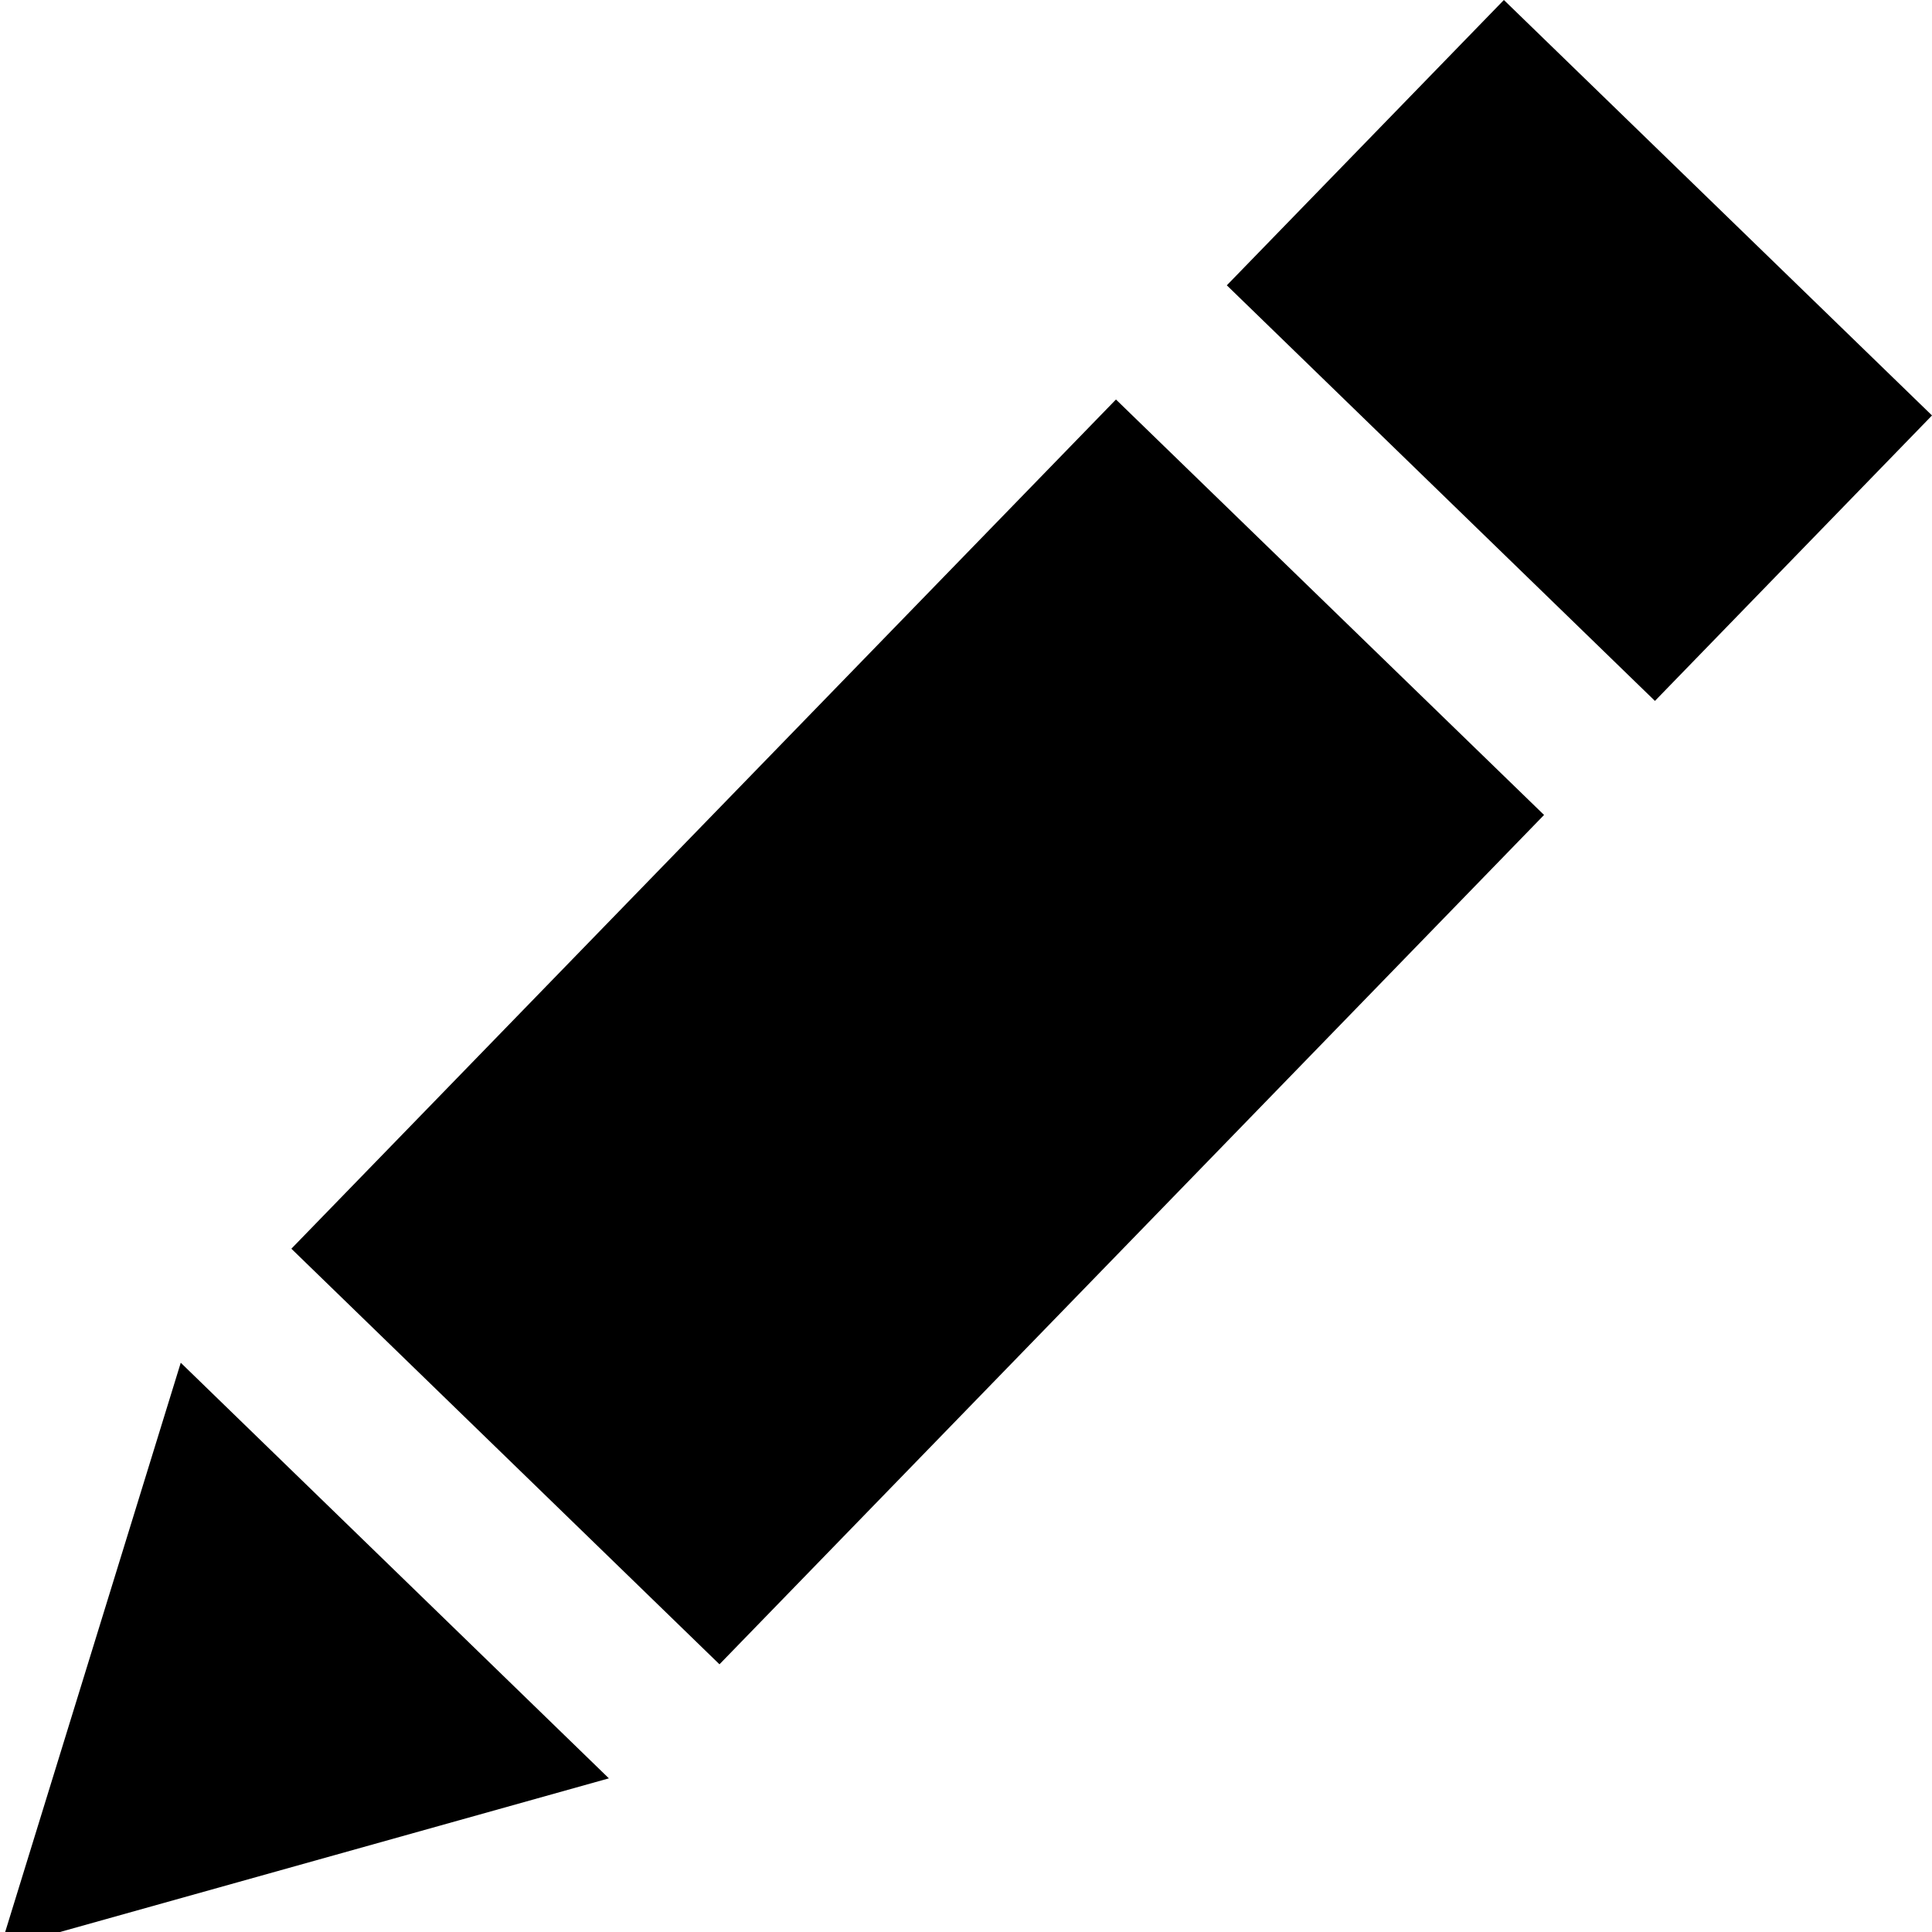
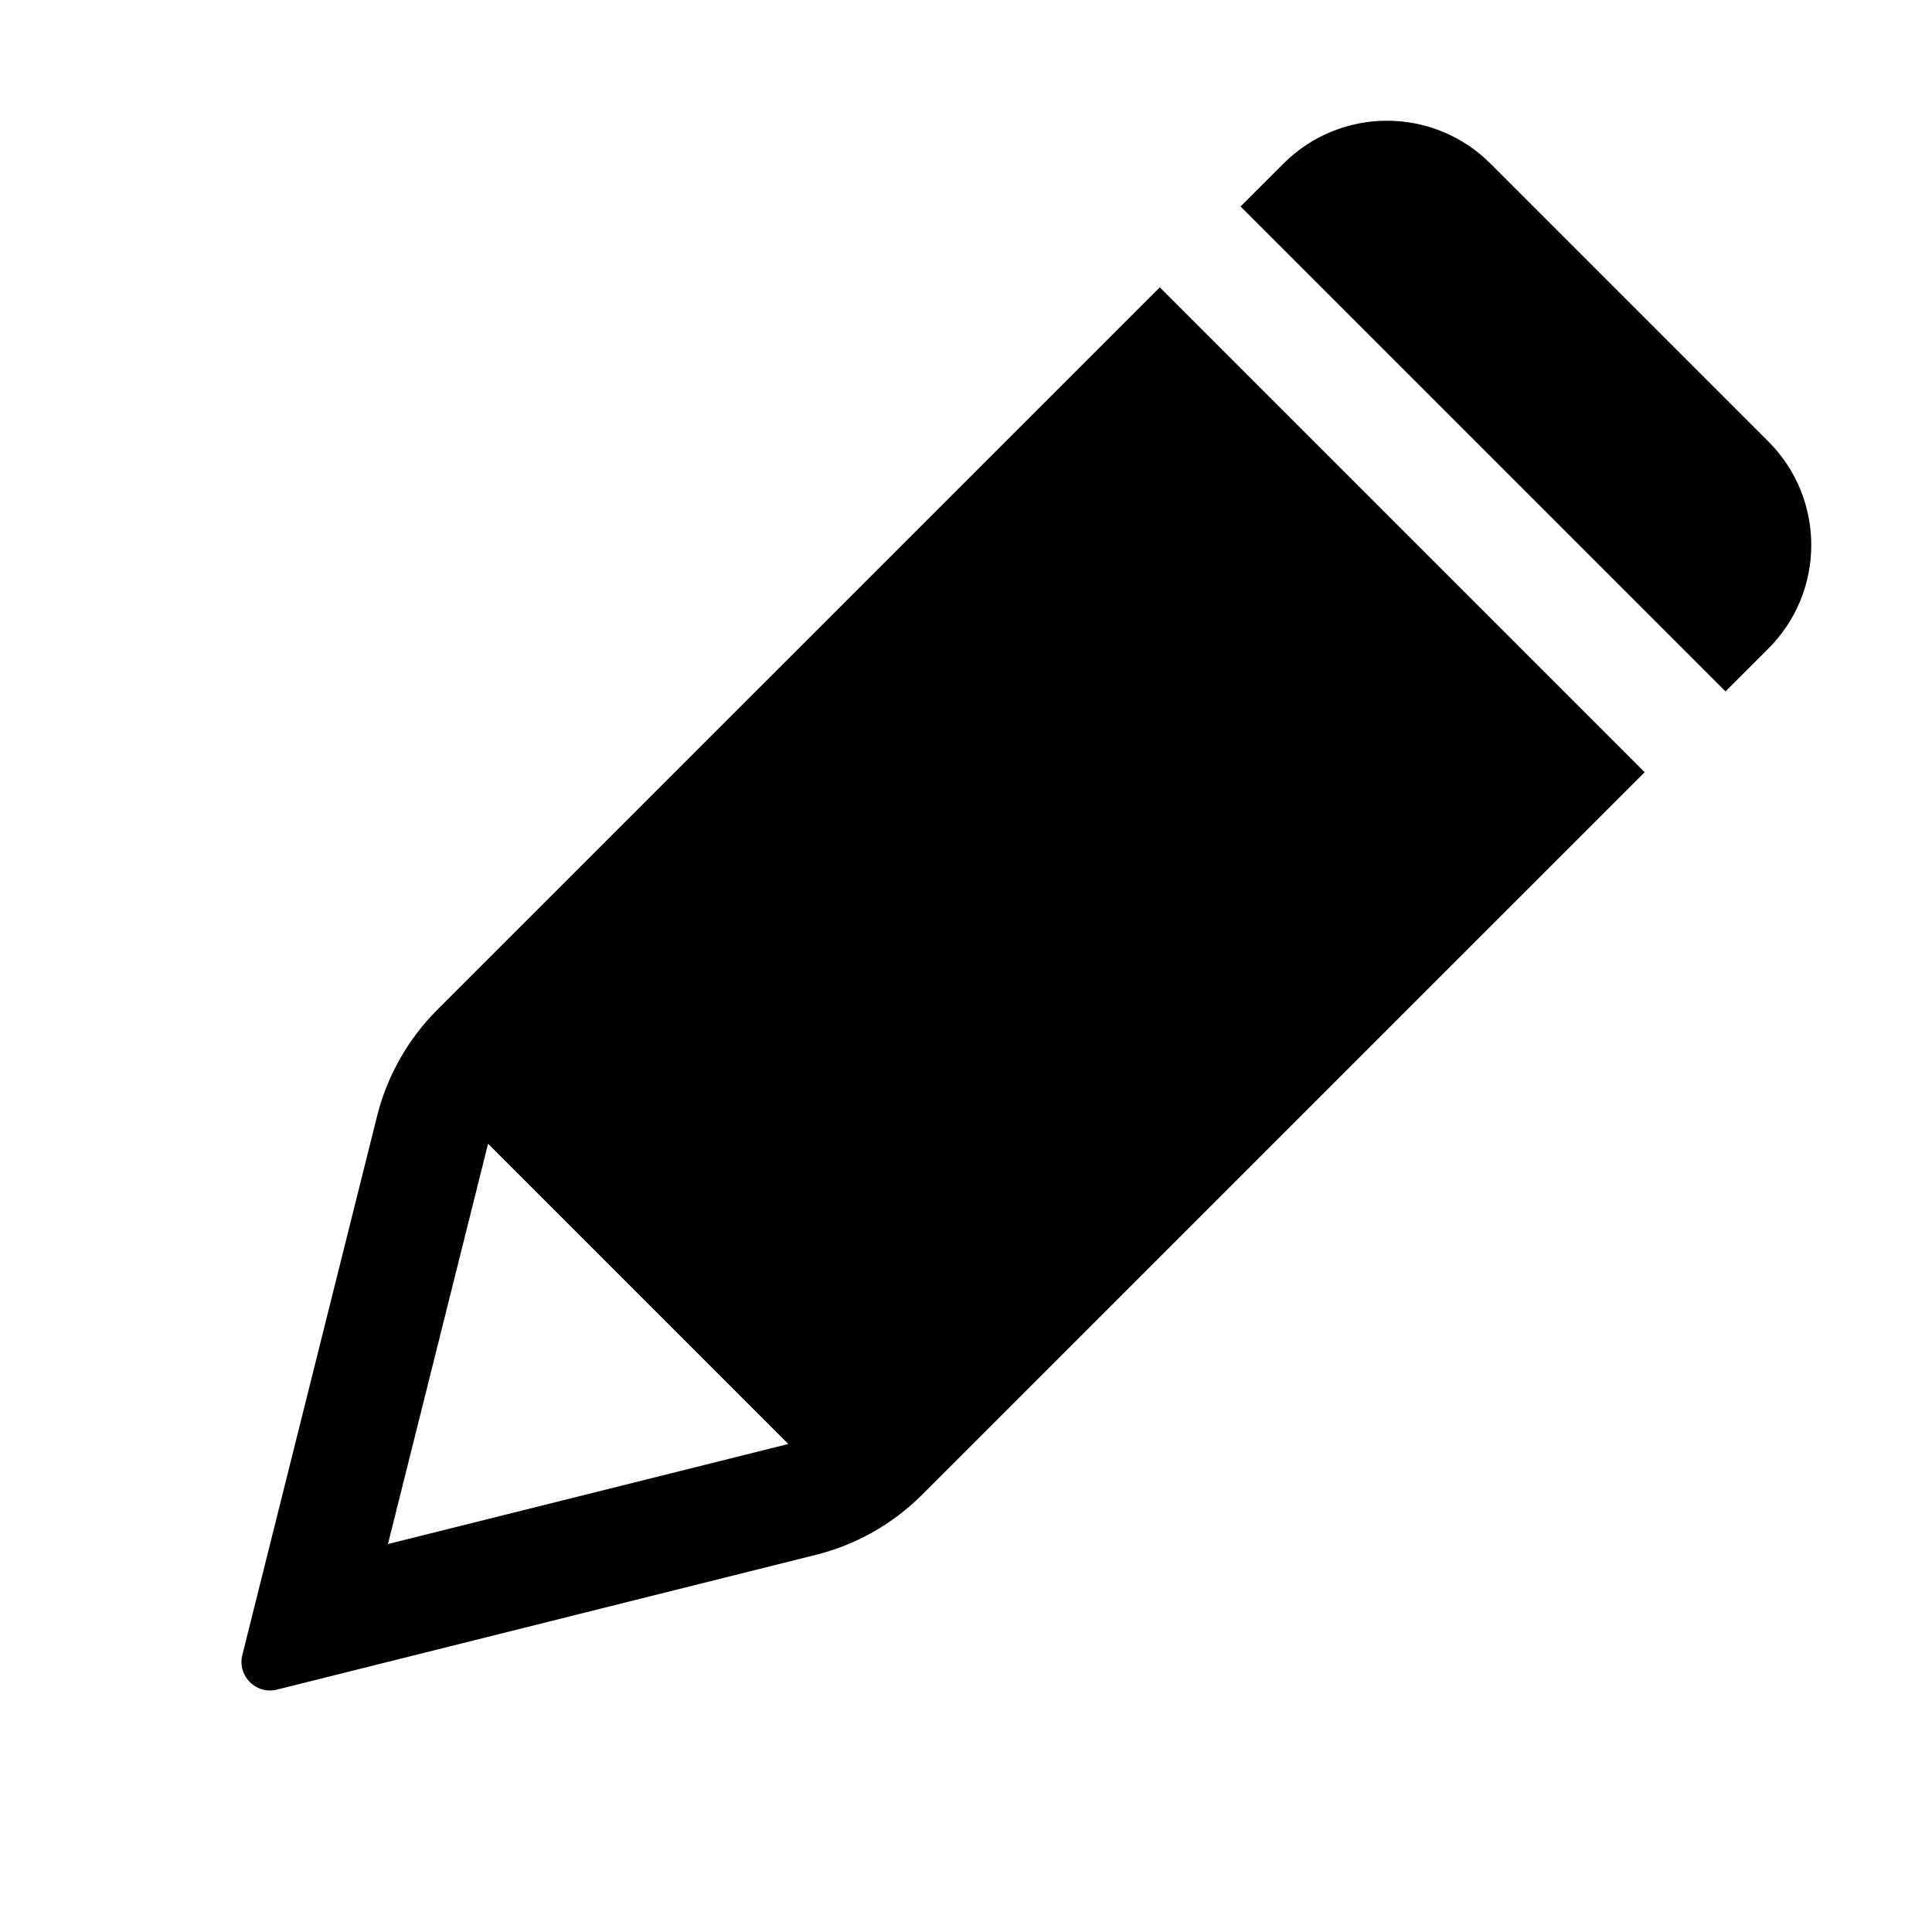
- <svg xmlns="http://www.w3.org/2000/svg" version="1.1" id="Your_Icon" x="0px" y="0px" width="100px" height="100px" viewBox="0 0 100 100" enable-background="new 0 0 100 100" xml:space="preserve">
-   <polygon points="15.081,64.633 37.24,86.144 79.92,42.182 57.762,20.678 " />
-   <polygon points="31.516,92.047 9.356,70.535 0,100.869 " />
-   <path d="M0,100.869" />
-   <polygon points="77.841,0 63.5,14.768 85.659,36.279 100,21.504 " />
+ <svg xmlns="http://www.w3.org/2000/svg" version="1.1" id="Layer_1" x="0px" y="0px" viewBox="0 0 32 32" style="enable-background:new 0 0 32 32;" xml:space="preserve">
+   <g>
+     <g>
+       <g>
+         <g>
+           <g>
+             <g>
+               <g>
+                 <path d="M19.21,4.759L7.242,16.726c-0.485,0.485-0.829,1.093-0.996,1.759l-2.232,8.926         c-0.087,0.347,0.227,0.661,0.574,0.574l8.926-2.232         c0.666-0.166,1.274-0.511,1.759-0.996l11.968-11.967L19.21,4.759z M6.426,25.574         l1.658-6.63l4.973,4.973L6.426,25.574z" />
+               </g>
+             </g>
+             <path d="M21.258,2.71l-0.71,0.71l8.032,8.032l0.71-0.71       c0.947-0.947,0.947-2.482,0-3.429l-4.603-4.603C23.74,1.763,22.205,1.763,21.258,2.71z       " />
+           </g>
+         </g>
+       </g>
+     </g>
+   </g>
</svg>
